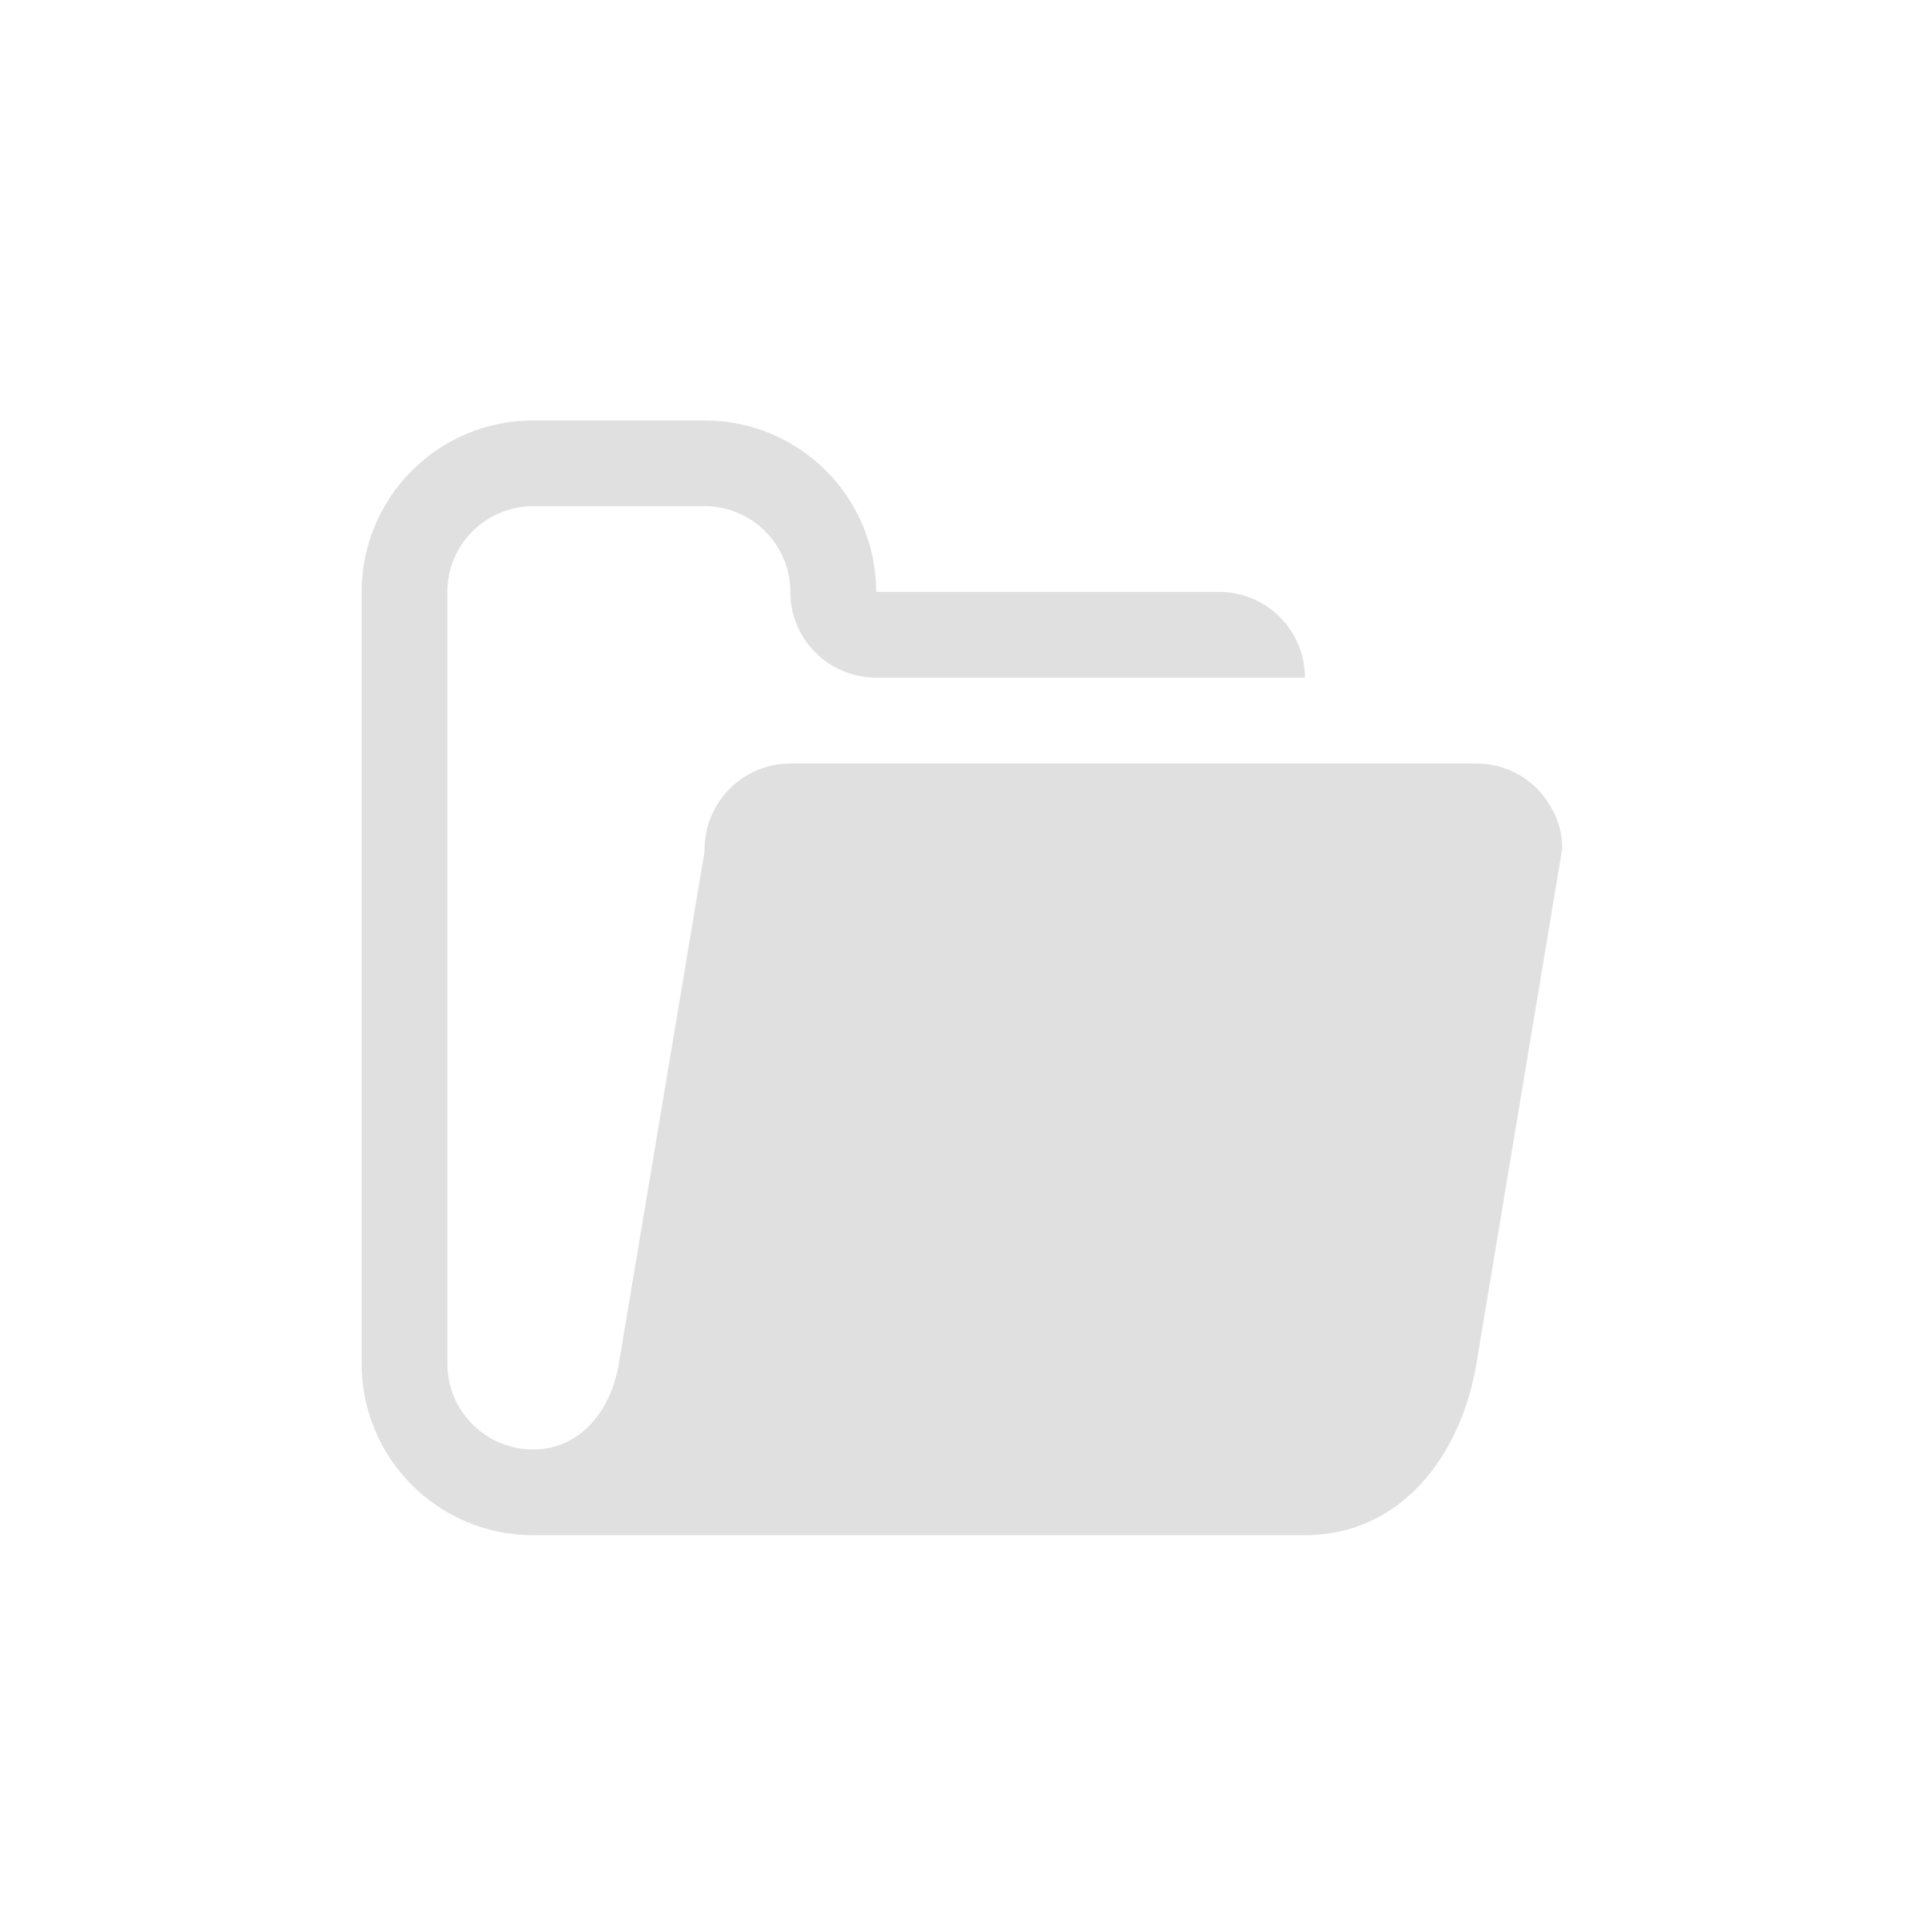
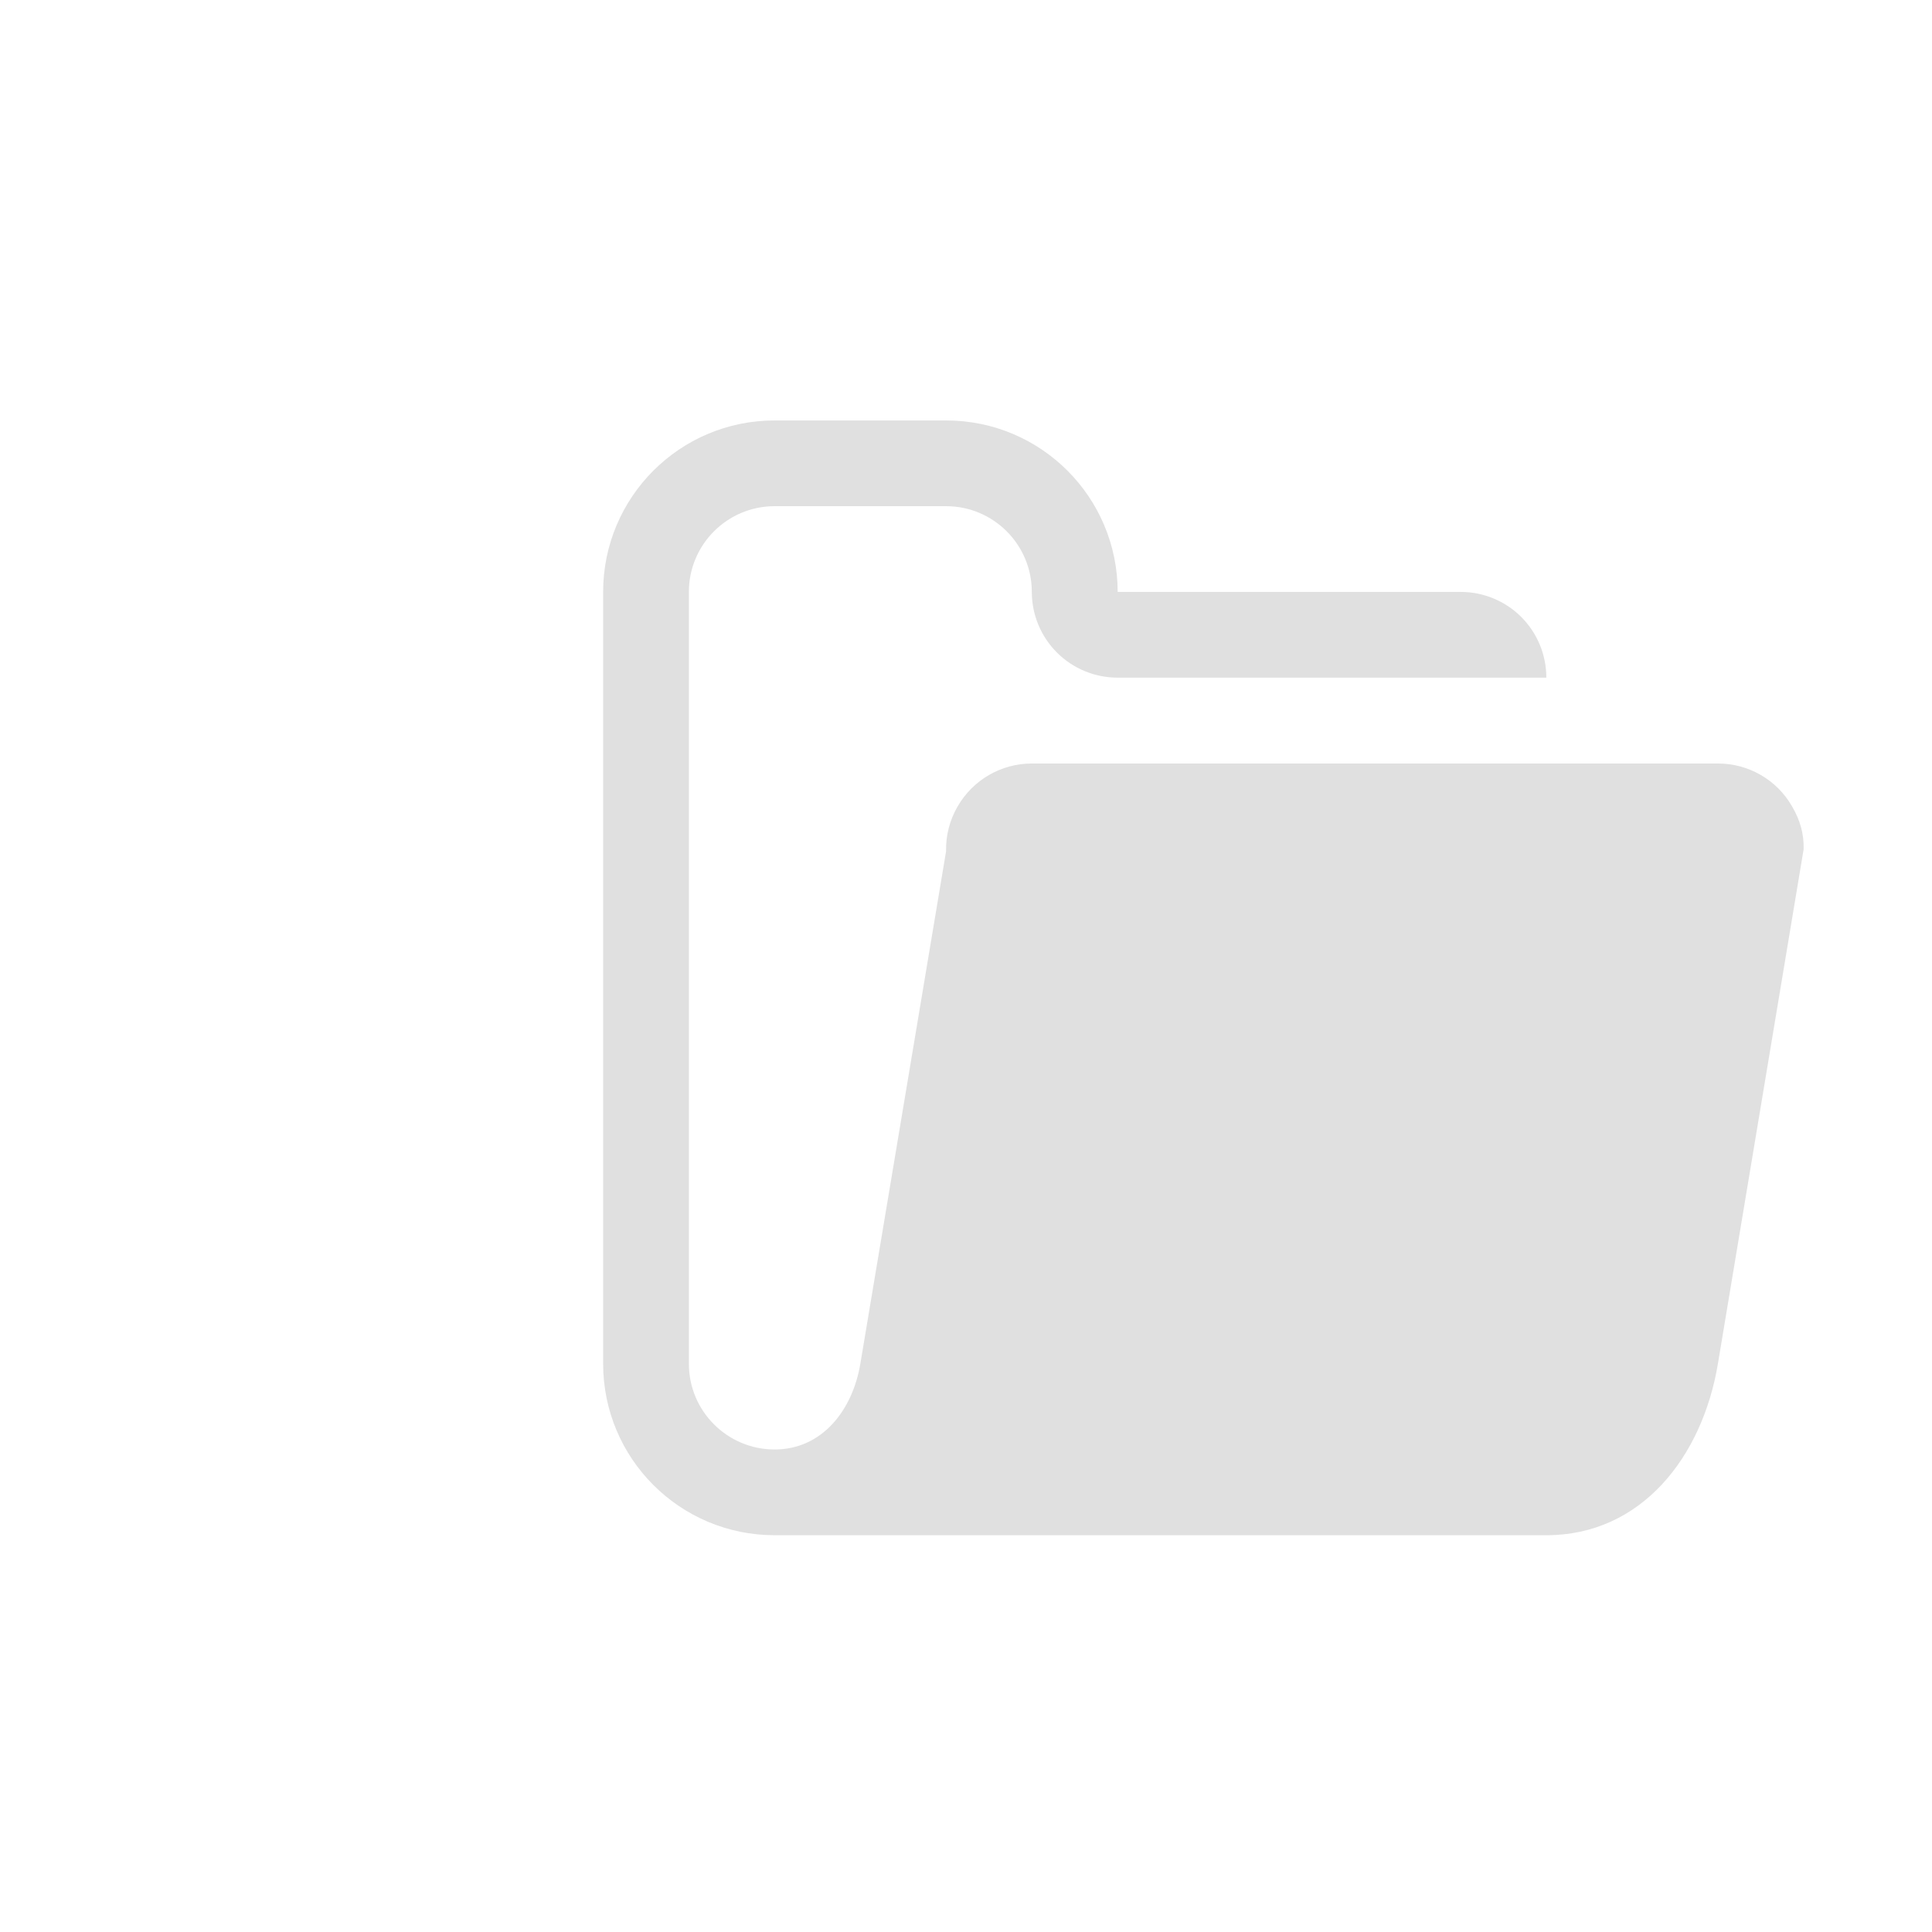
<svg xmlns="http://www.w3.org/2000/svg" height="16" viewBox="0 0 16 16" width="16" version="1.1" id="svg4">
  <defs id="defs8" />
-   <path d="m 4.415,3.482 c -0.785,0 -1.42,0.636 -1.42,1.42 v 6.392 c 0,0.785 0.636,1.42 1.42,1.42 H 10.807 c 0.785,0 1.291,-0.647 1.42,-1.42 l 0.71,-4.261 c 0.003,-0.13 -0.03,-0.242 -0.096,-0.355 C 12.715,6.458 12.481,6.323 12.227,6.323 H 6.545 C 6.292,6.323 6.058,6.458 5.931,6.678 5.865,6.791 5.832,6.919 5.835,7.05 L 5.125,11.294 c -0.065,0.387 -0.318,0.71 -0.71,0.71 -0.392,0 -0.71,-0.318 -0.71,-0.71 V 4.902 c 0,-0.392 0.318,-0.71 0.71,-0.71 h 1.42 c 0.392,0 0.71,0.318 0.71,0.71 a 0.71,0.71 0 0 0 0.208,0.502 0.71,0.71 0 0 0 0.502,0.208 H 10.097 10.807 A 0.71,0.71 0 0 0 10.599,5.11 0.71,0.71 0 0 0 10.097,4.902 H 7.256 c 0,-0.785 -0.636,-1.42 -1.42,-1.42 H 4.415 Z" fill="#e0e0e0" id="path2" style="stroke-width:0.71" />
+   <path d="m 6.415,3.482 c -0.785,0 -1.42,0.636 -1.42,1.42 v 6.392 c 0,0.785 0.636,1.42 1.42,1.42 H 12.807 c 0.785,0 1.291,-0.647 1.42,-1.42 l 0.71,-4.261 c 0.003,-0.13 -0.03,-0.242 -0.096,-0.355 C 14.715,6.458 14.481,6.323 14.227,6.323 H 8.545 C 8.292,6.323 8.058,6.458 7.931,6.678 7.865,6.791 7.832,6.919 7.835,7.05 L 7.125,11.294 c -0.065,0.387 -0.318,0.71 -0.71,0.71 -0.392,0 -0.71,-0.318 -0.71,-0.71 V 4.902 c 0,-0.392 0.318,-0.71 0.71,-0.71 h 1.42 c 0.392,0 0.71,0.318 0.71,0.71 a 0.71,0.71 0 0 0 0.208,0.502 0.71,0.71 0 0 0 0.502,0.208 h 2.841 0.71 A 0.71,0.71 0 0 0 12.599,5.11 0.71,0.71 0 0 0 12.097,4.902 H 9.256 c 0,-0.785 -0.636,-1.42 -1.42,-1.42 H 6.415 Z" fill="#e0e0e0" id="path2" style="stroke-width:0.71" />
</svg>
